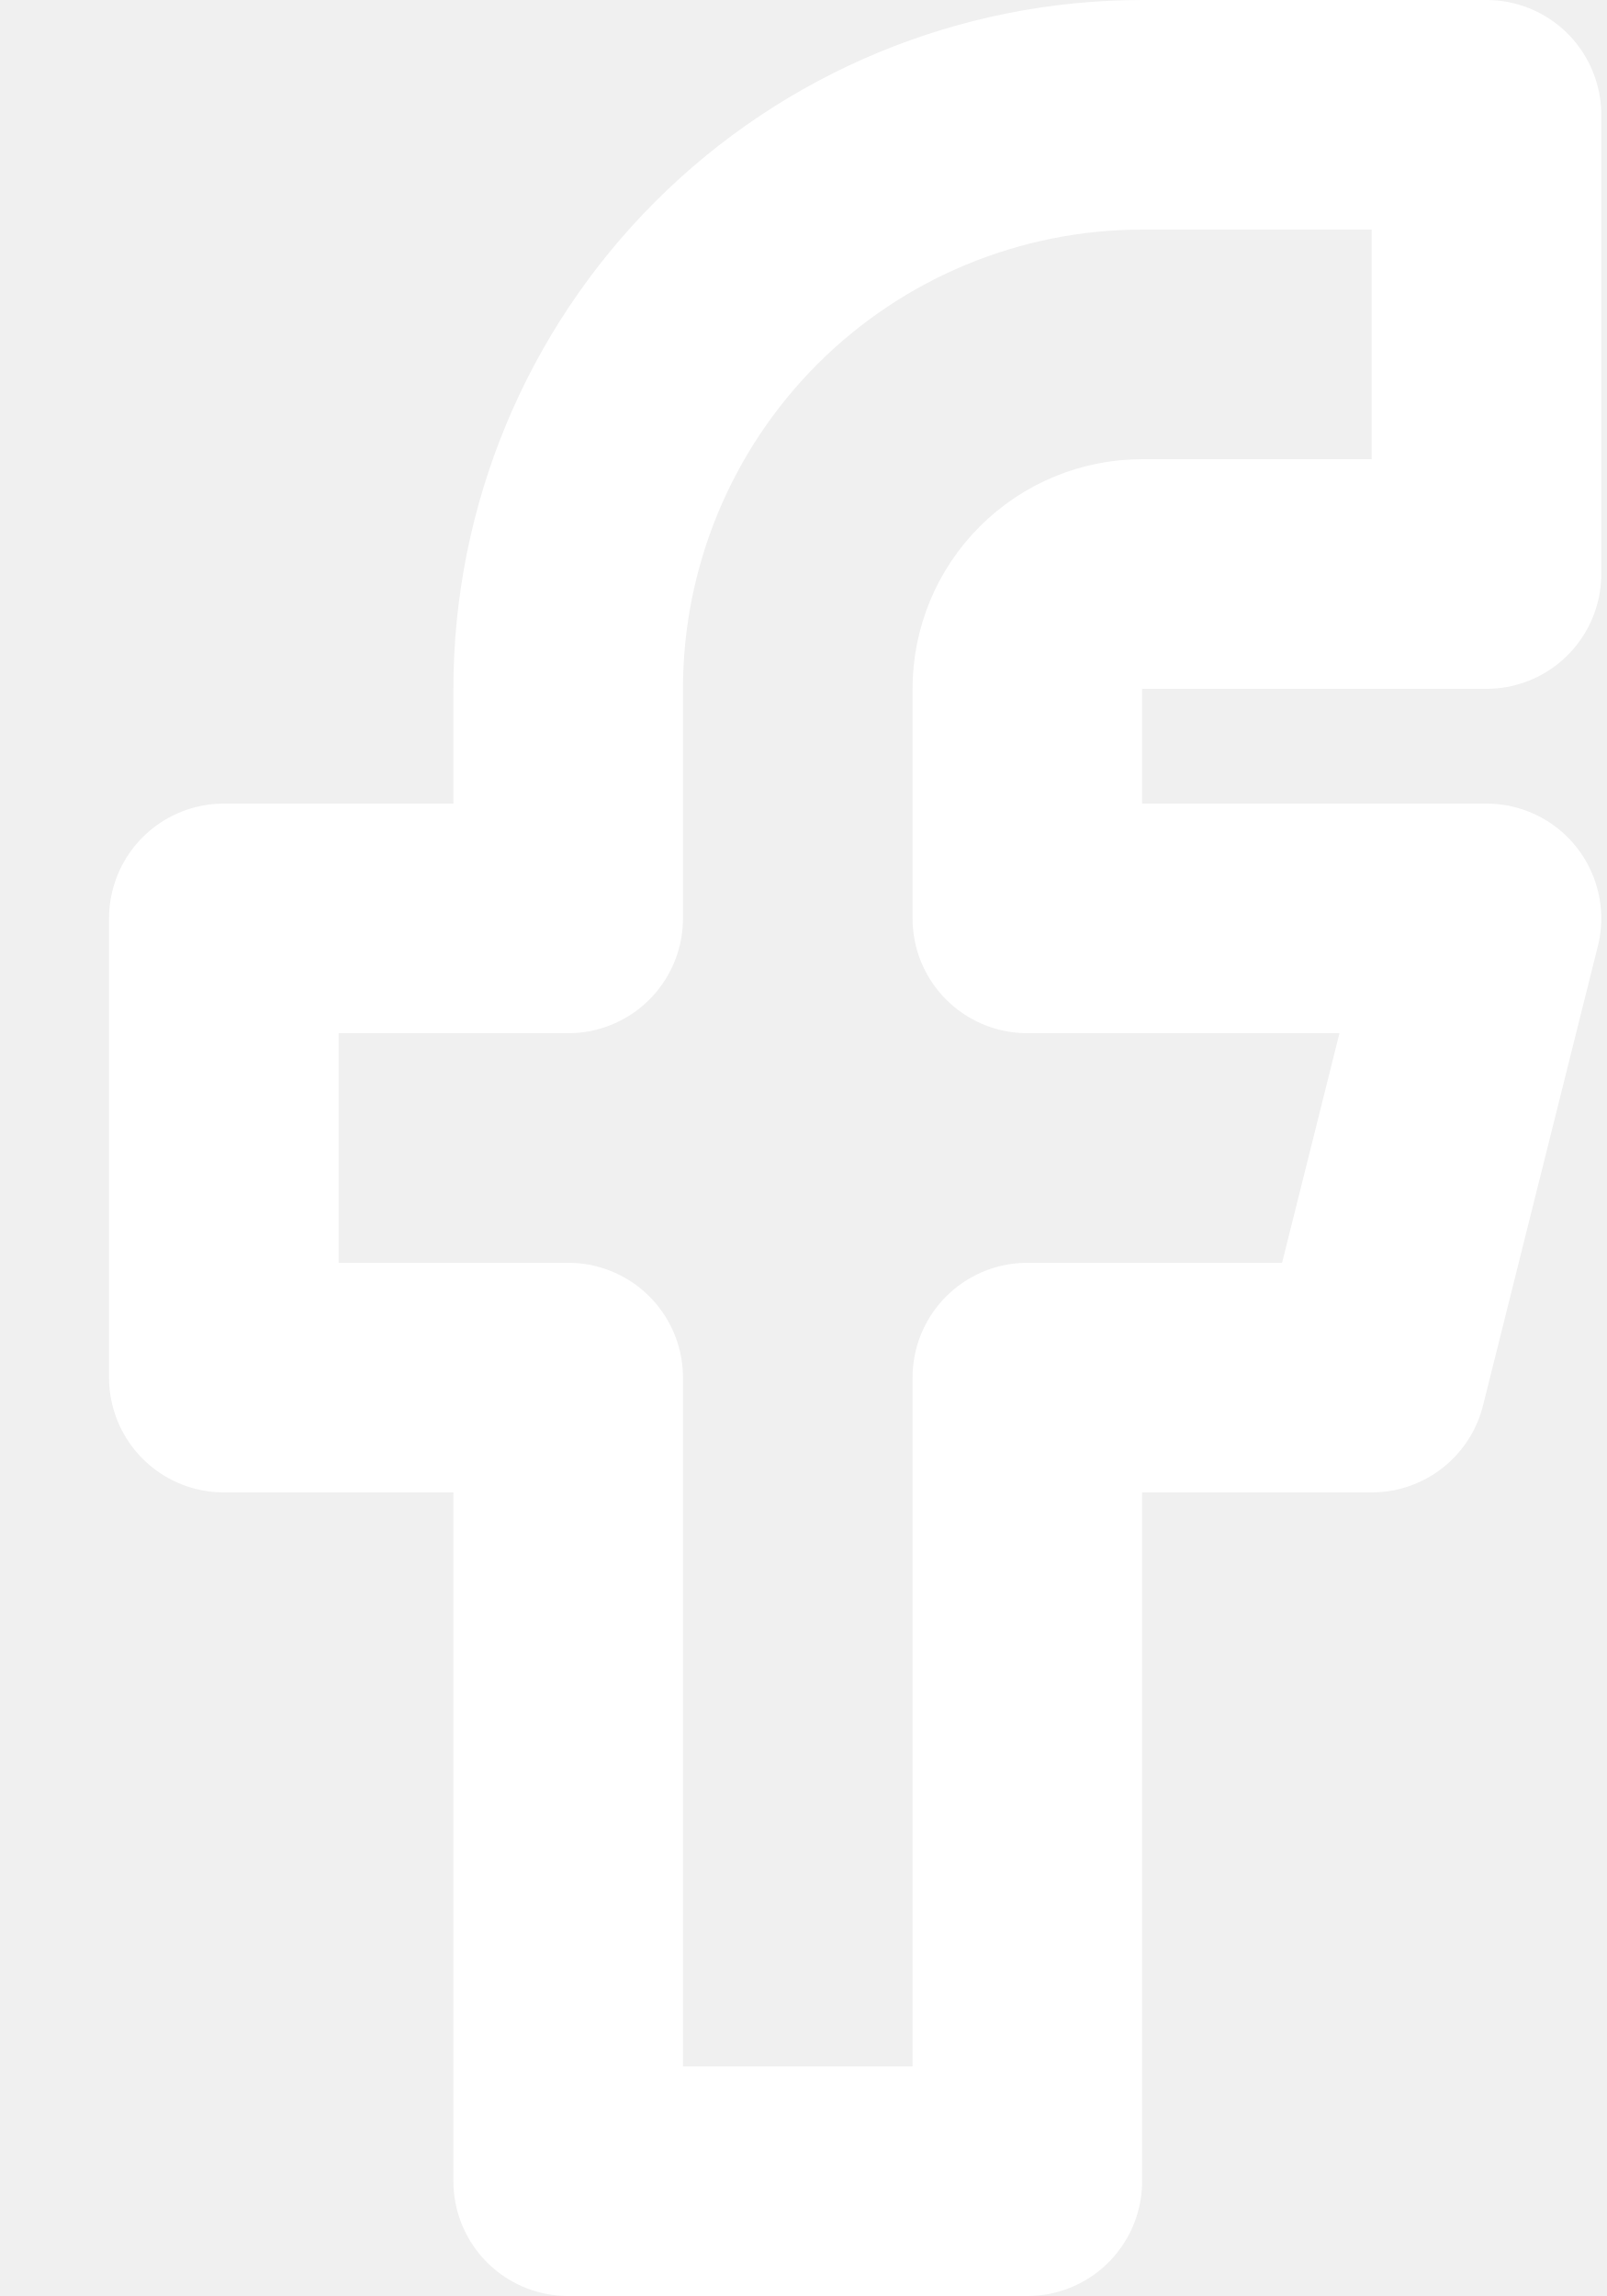
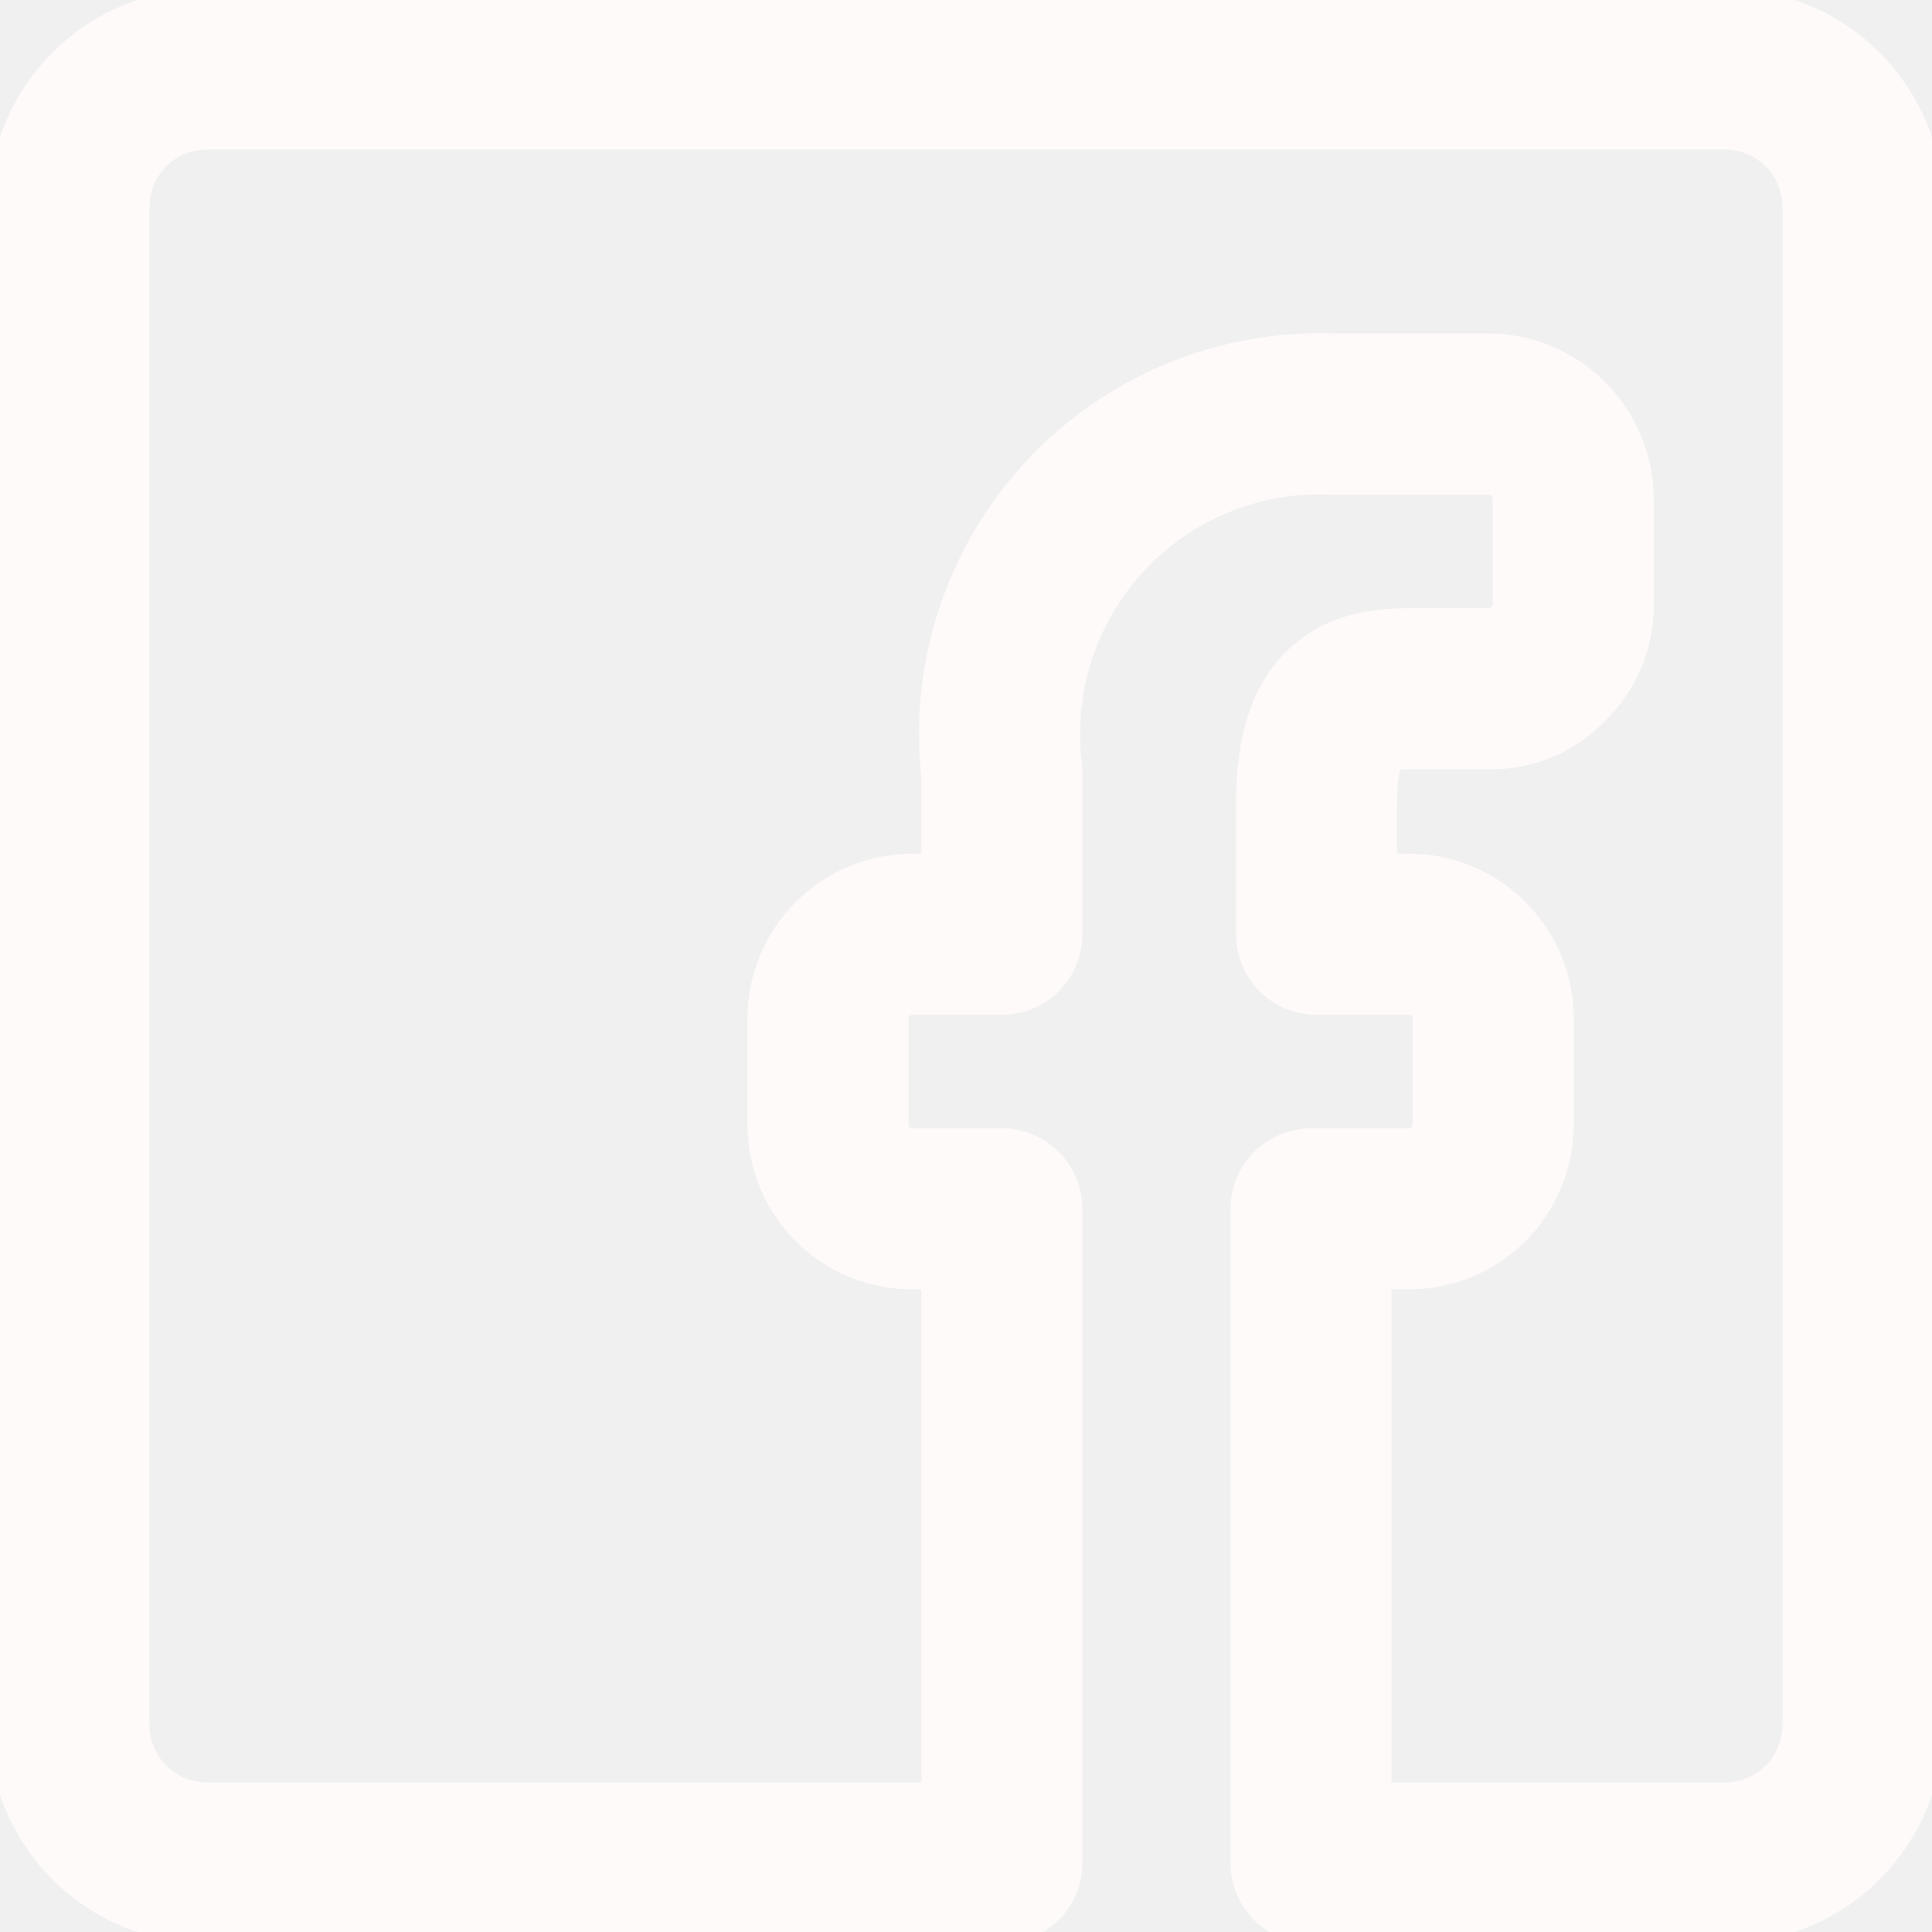
- <svg xmlns="http://www.w3.org/2000/svg" width="14" height="20" viewBox="0 0 14 20" fill="none">
-   <path d="M1.95 8V12H4.95V19H8.95V12H11.95L12.95 8H8.95V6C8.95 5.735 9.055 5.48 9.243 5.293C9.431 5.105 9.685 5 9.95 5H12.95V1H9.95C8.624 1 7.352 1.527 6.415 2.464C5.477 3.402 4.95 4.674 4.95 6V8H1.95Z" stroke="white" stroke-width="2" stroke-linecap="round" stroke-linejoin="round" />
+ <svg xmlns="http://www.w3.org/2000/svg" width="30" height="30" viewBox="0 0 30 30" fill="none">
+   <g clip-path="url(#clip0_344_4)">
+     <path d="M1.071 26.786V3.214C1.071 2.646 1.297 2.101 1.699 1.699C2.101 1.297 2.646 1.072 3.214 1.072H26.786C27.354 1.072 27.899 1.297 28.301 1.699C28.703 2.101 28.929 2.646 28.929 3.214V26.786C28.929 27.354 28.703 27.899 28.301 28.301C27.899 28.703 27.354 28.929 26.786 28.929H20.357V18.771H21.879C22.225 18.771 22.558 18.634 22.803 18.389C23.048 18.143 23.186 17.811 23.186 17.464V15.814C23.186 15.468 23.048 15.135 22.803 14.89C22.558 14.645 22.225 14.507 21.879 14.507H20.443V12.493C20.443 10.693 21.257 10.693 22.071 10.693H23.121C23.294 10.7 23.466 10.669 23.625 10.603C23.784 10.536 23.927 10.435 24.043 10.307C24.167 10.189 24.266 10.046 24.332 9.887C24.399 9.728 24.431 9.558 24.429 9.386V7.8C24.434 7.626 24.406 7.452 24.344 7.288C24.282 7.125 24.189 6.975 24.07 6.848C23.951 6.721 23.807 6.618 23.648 6.546C23.489 6.474 23.317 6.434 23.143 6.429H20.679C19.959 6.402 19.243 6.531 18.579 6.808C17.915 7.085 17.319 7.502 16.832 8.032C16.345 8.562 15.979 9.191 15.759 9.876C15.539 10.561 15.47 11.286 15.557 12V14.507H14.186C14.012 14.504 13.84 14.536 13.679 14.601C13.518 14.665 13.371 14.761 13.248 14.882C13.124 15.004 13.026 15.149 12.959 15.309C12.892 15.469 12.857 15.641 12.857 15.814V17.464C12.857 17.638 12.892 17.81 12.959 17.97C13.026 18.13 13.124 18.275 13.248 18.396C13.371 18.518 13.518 18.614 13.679 18.678C13.84 18.743 14.012 18.774 14.186 18.771H15.557V28.929H3.214C2.646 28.929 2.101 28.703 1.699 28.301C1.297 27.899 1.071 27.354 1.071 26.786Z" stroke="#FFFAFA" stroke-width="2.5" stroke-linecap="round" stroke-linejoin="round" />
+   </g>
+   <defs>
+     <clipPath id="clip0_344_4">
+       <rect width="30" height="30" fill="white" />
+     </clipPath>
+   </defs>
</svg>
